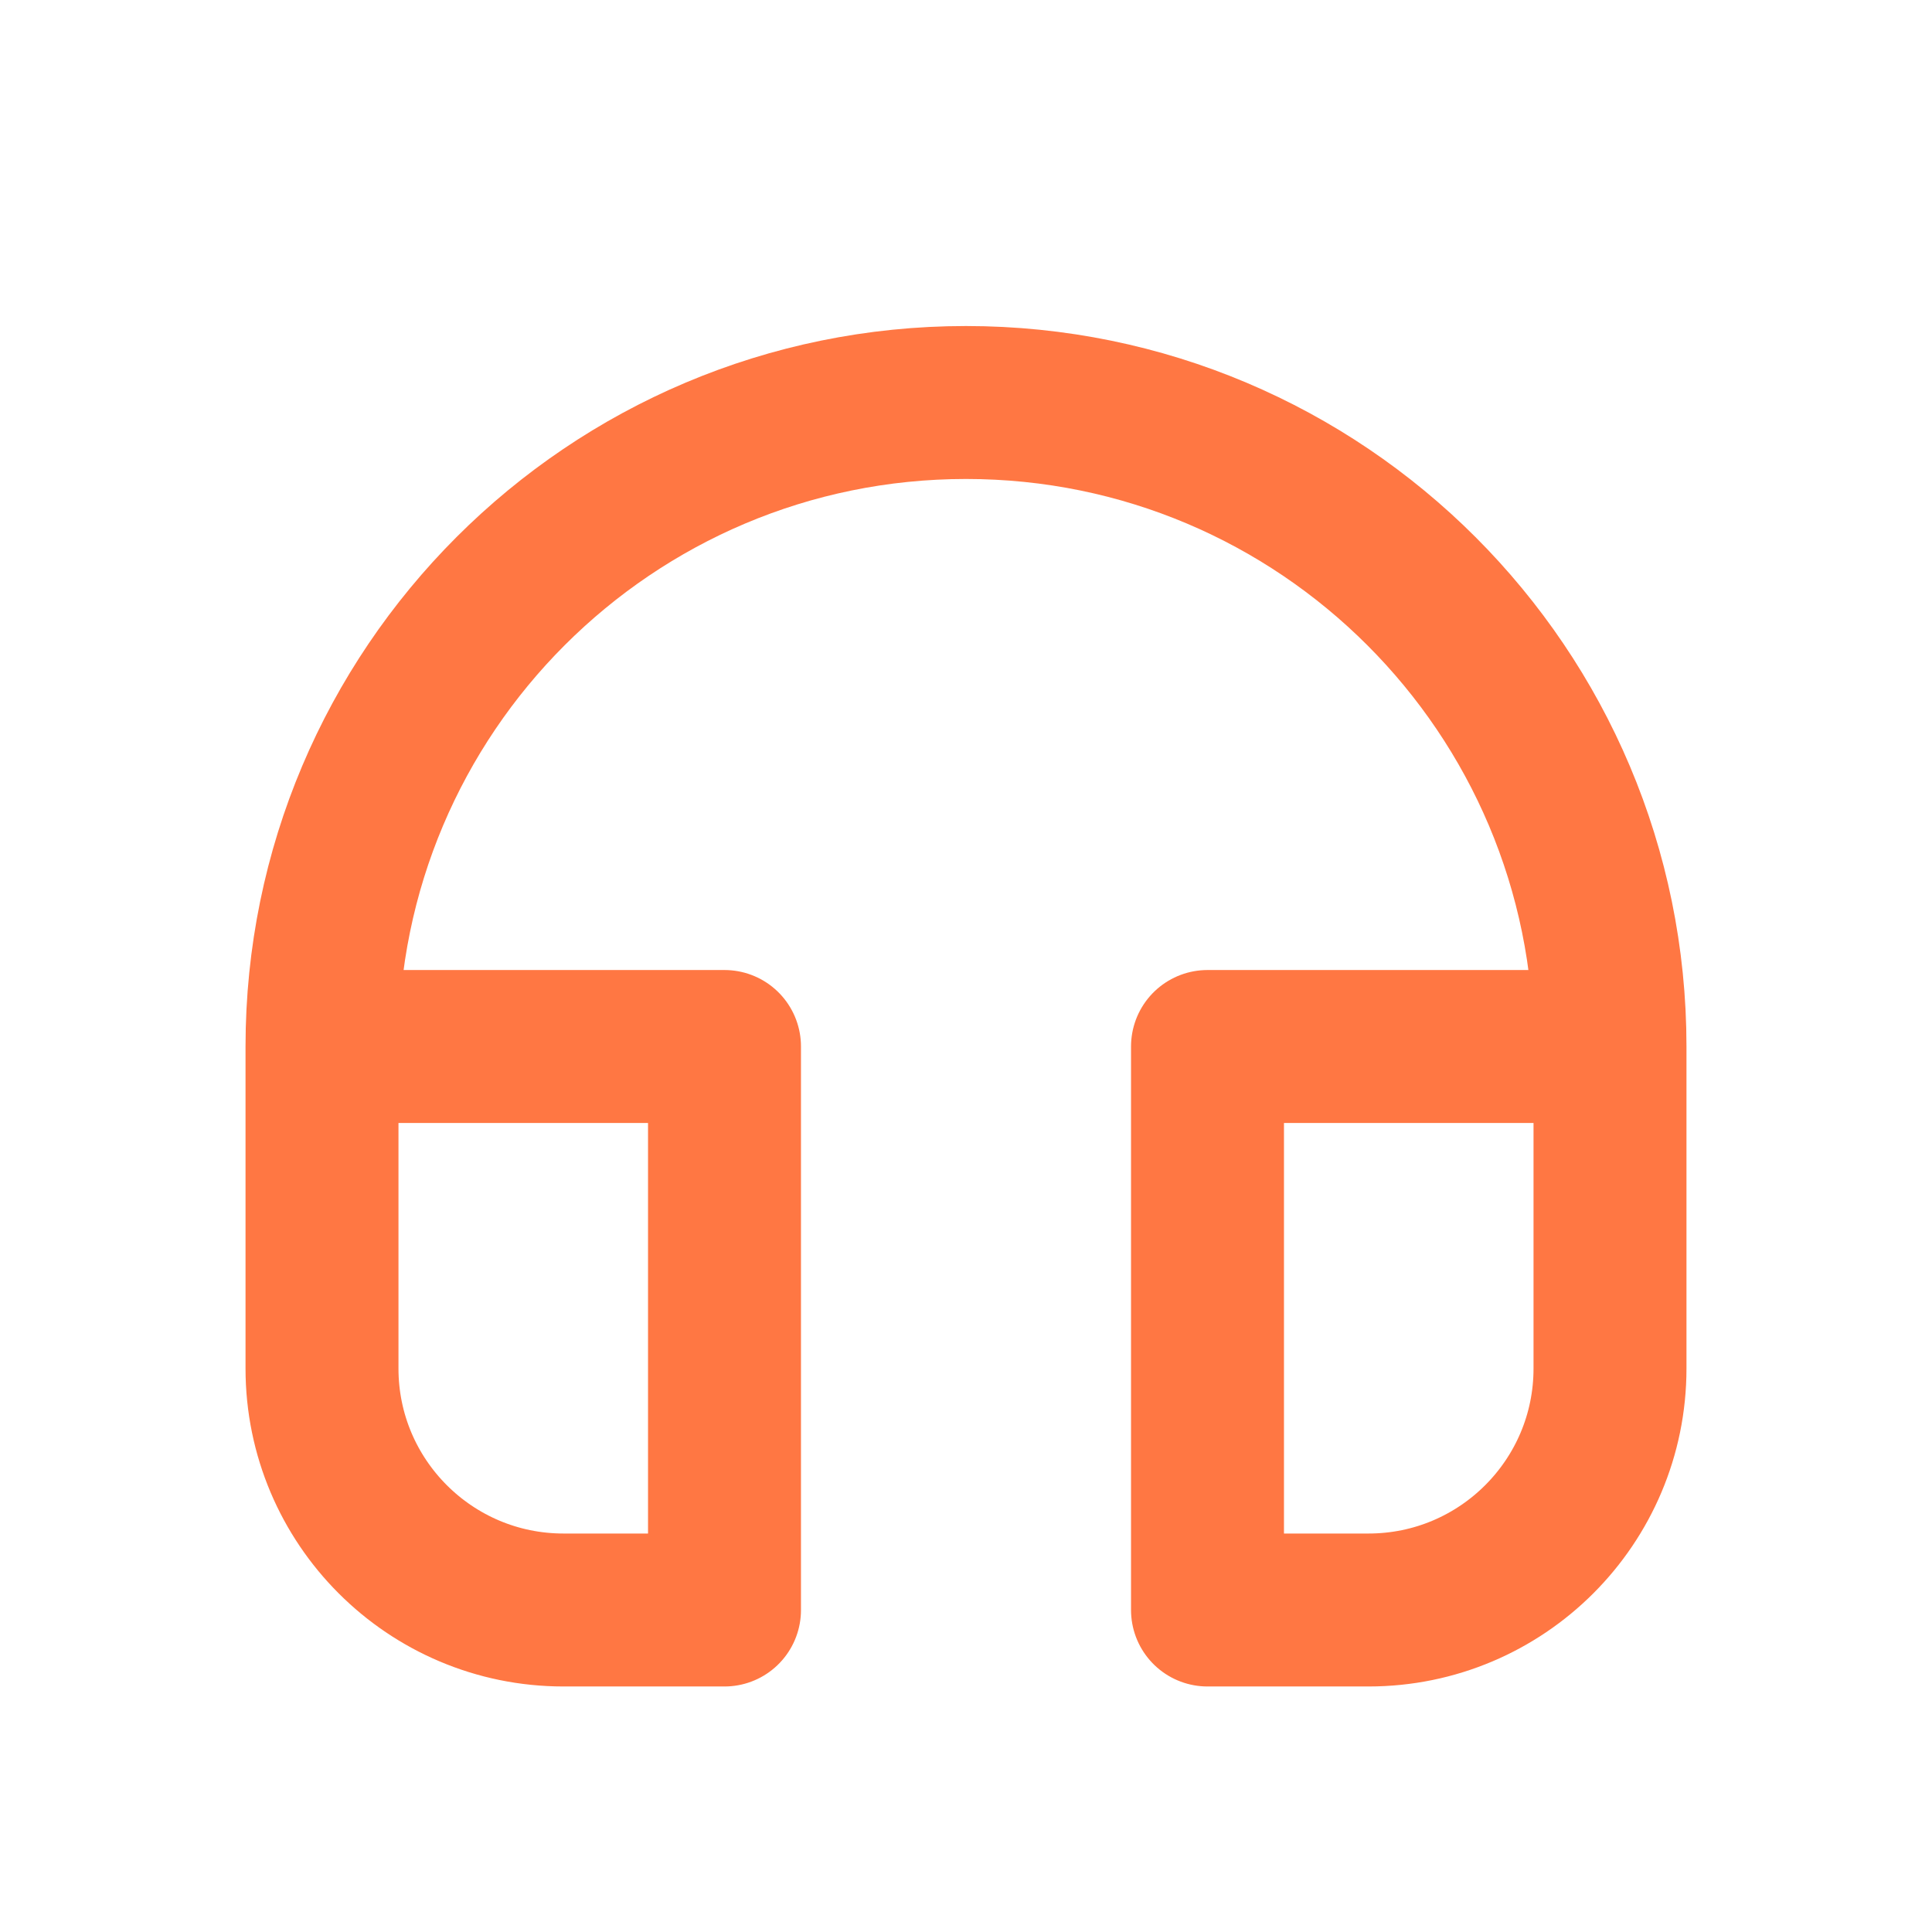
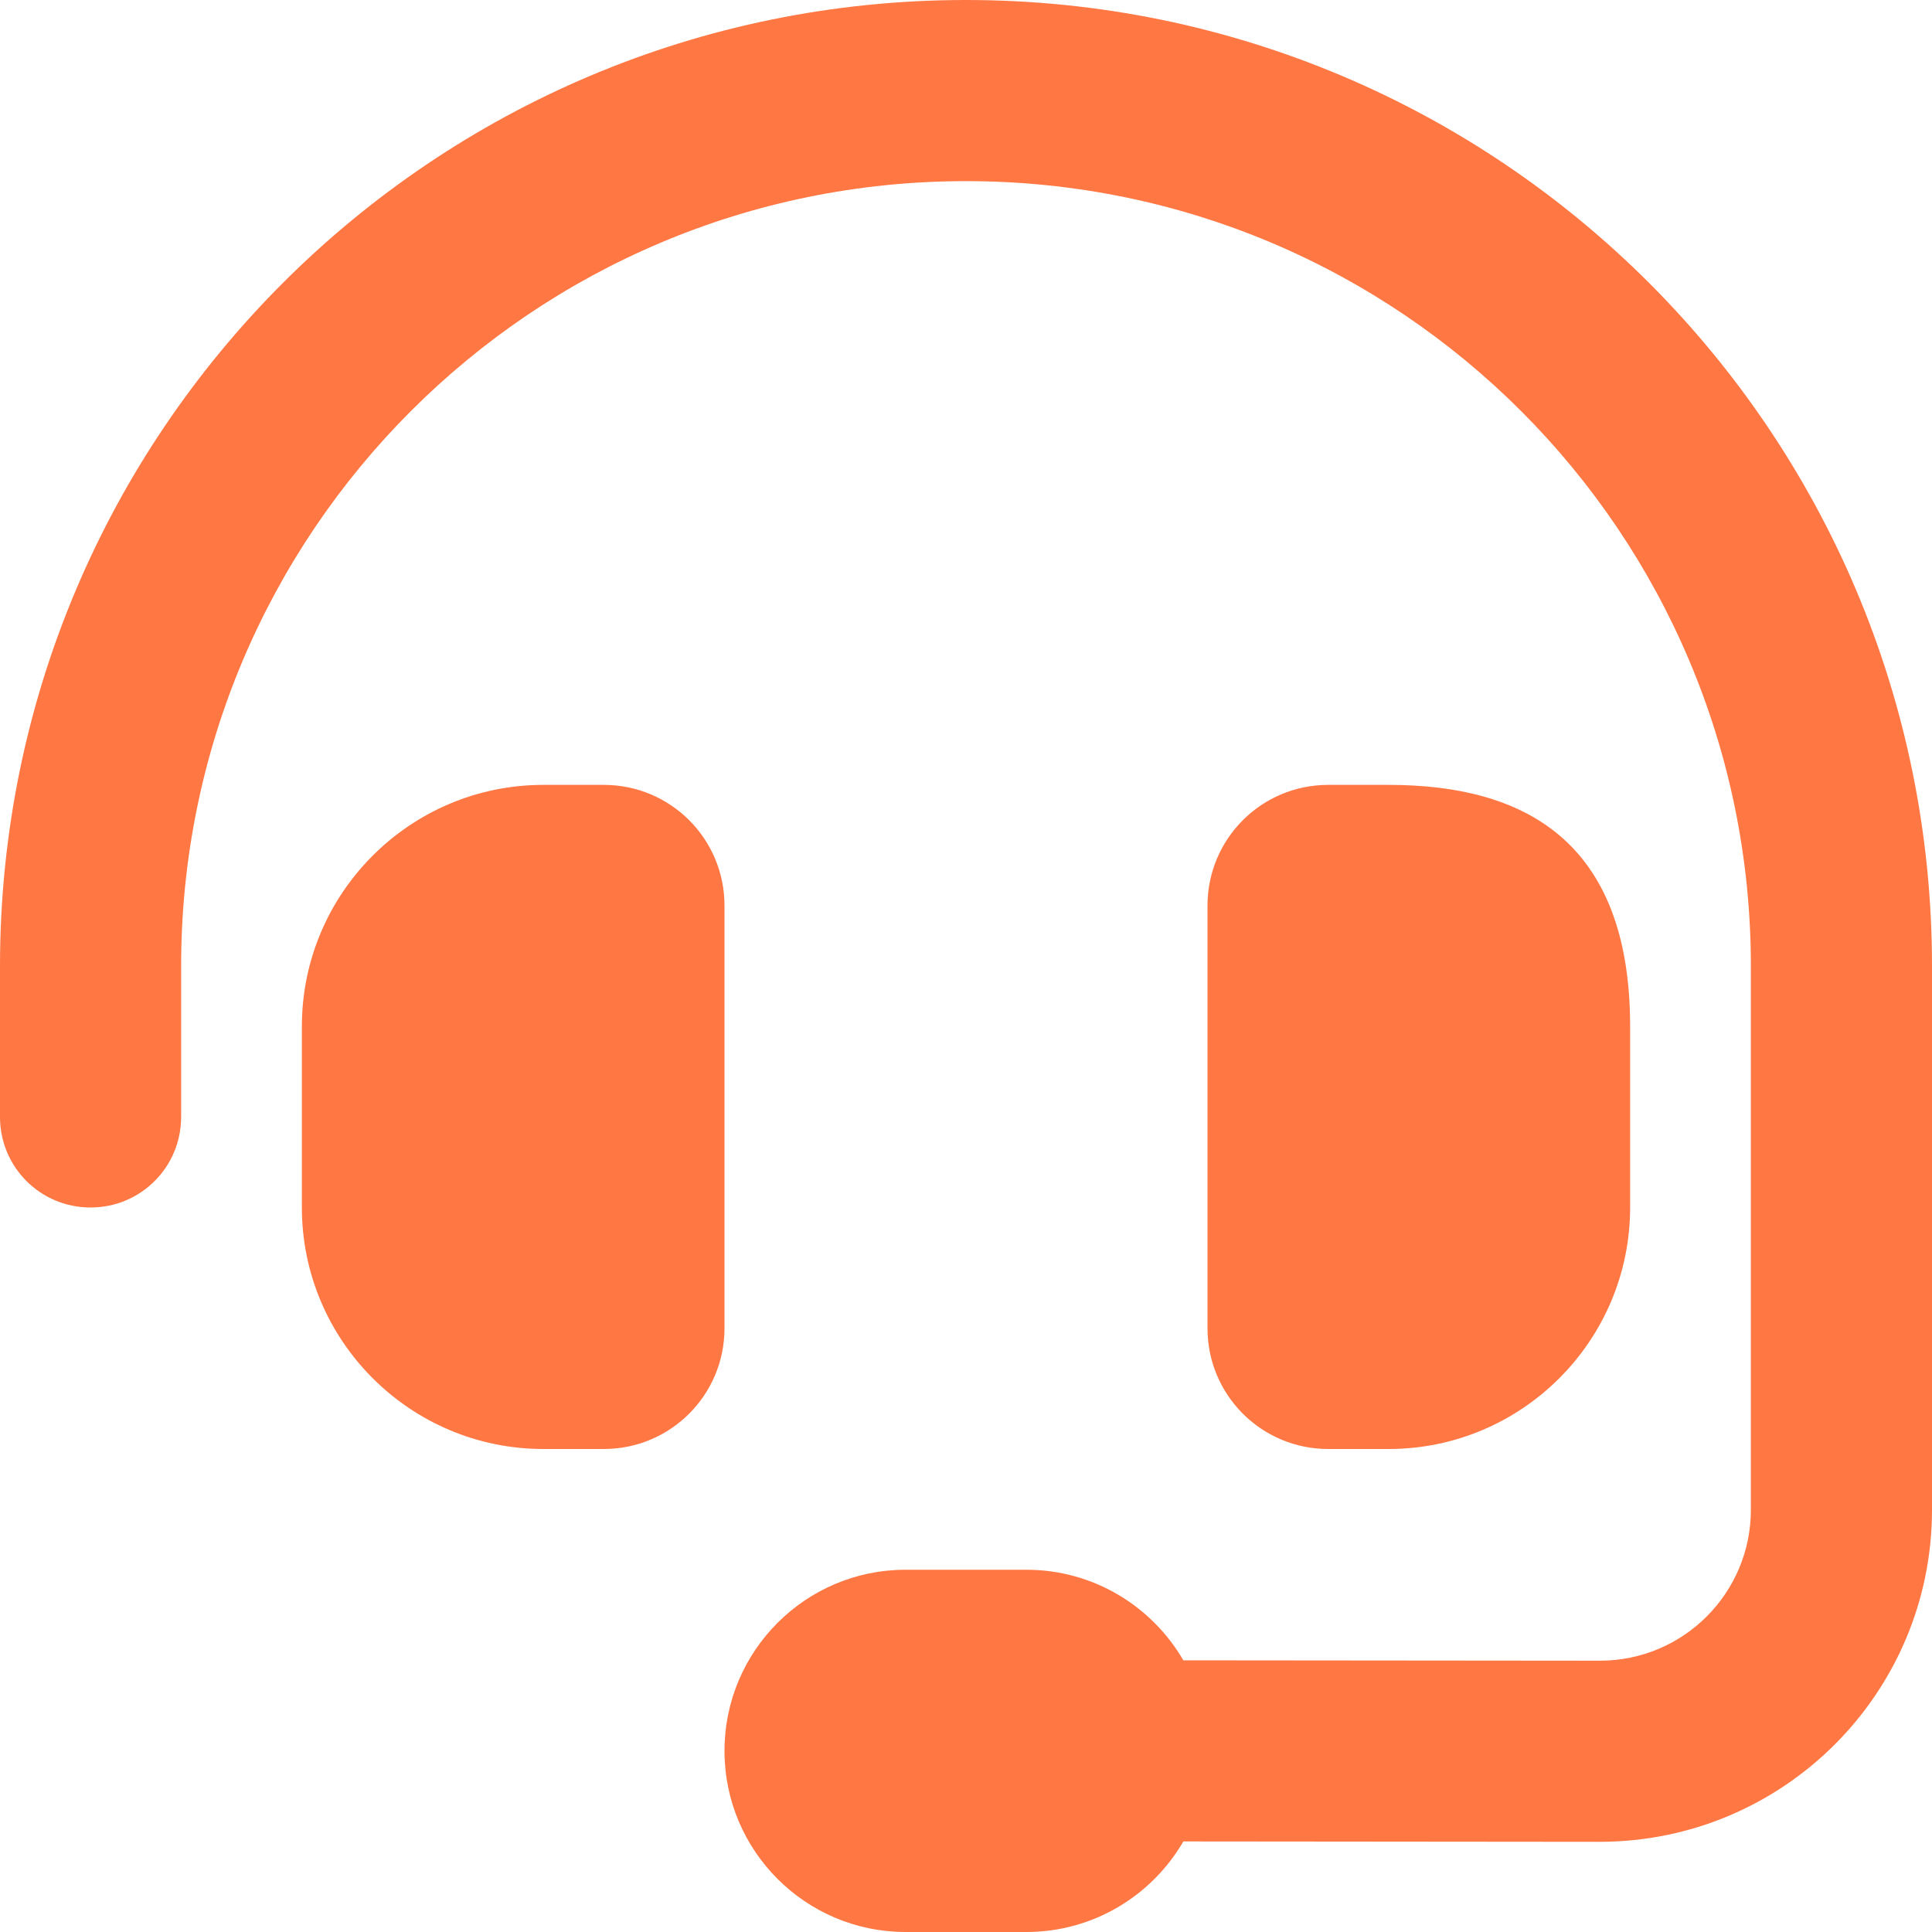
- <svg xmlns="http://www.w3.org/2000/svg" viewBox="0 0 24 24" fill="none" stroke="#ff7743" stroke-width="1.9" stroke-linecap="round" stroke-linejoin="round">
-   <path d="M4 13a8 8 0 0 1 16 0v4a3 3 0 0 1-3 3h-2v-7h5M4 13v4a3 3 0 0 0 3 3h2v-7H4" />
+ <svg xmlns="http://www.w3.org/2000/svg" viewBox="0 0 512 512">
+   <path fill="#FF7743" d="M256 48C141.1 48 48 141.1 48 256v40c0 13.3-10.7 24-24 24s-24-10.7-24-24V256C0 114.6 114.6 0 256 0S512 114.6 512 256V400.1c0 48.6-39.4 88-88.1 88L313.6 488c-8.3 14.3-23.8 24-41.6 24H240c-26.5 0-48-21.5-48-48s21.5-48 48-48h32c17.8 0 33.3 9.7 41.6 24l110.4 .1c22.1 0 40-17.9 40-40V256c0-114.9-93.1-208-208-208zM144 208h16c17.7 0 32 14.3 32 32V352c0 17.7-14.3 32-32 32H144c-35.3 0-64-28.7-64-64V272c0-35.3 28.7-64 64-64zm224 0c35.3 0 64 14.3 64 64v48c0 35.3-28.7 64-64 64H352c-17.7 0-32-14.3-32-32V240c0-17.7 14.3-32 32-32h16z" />
</svg>
